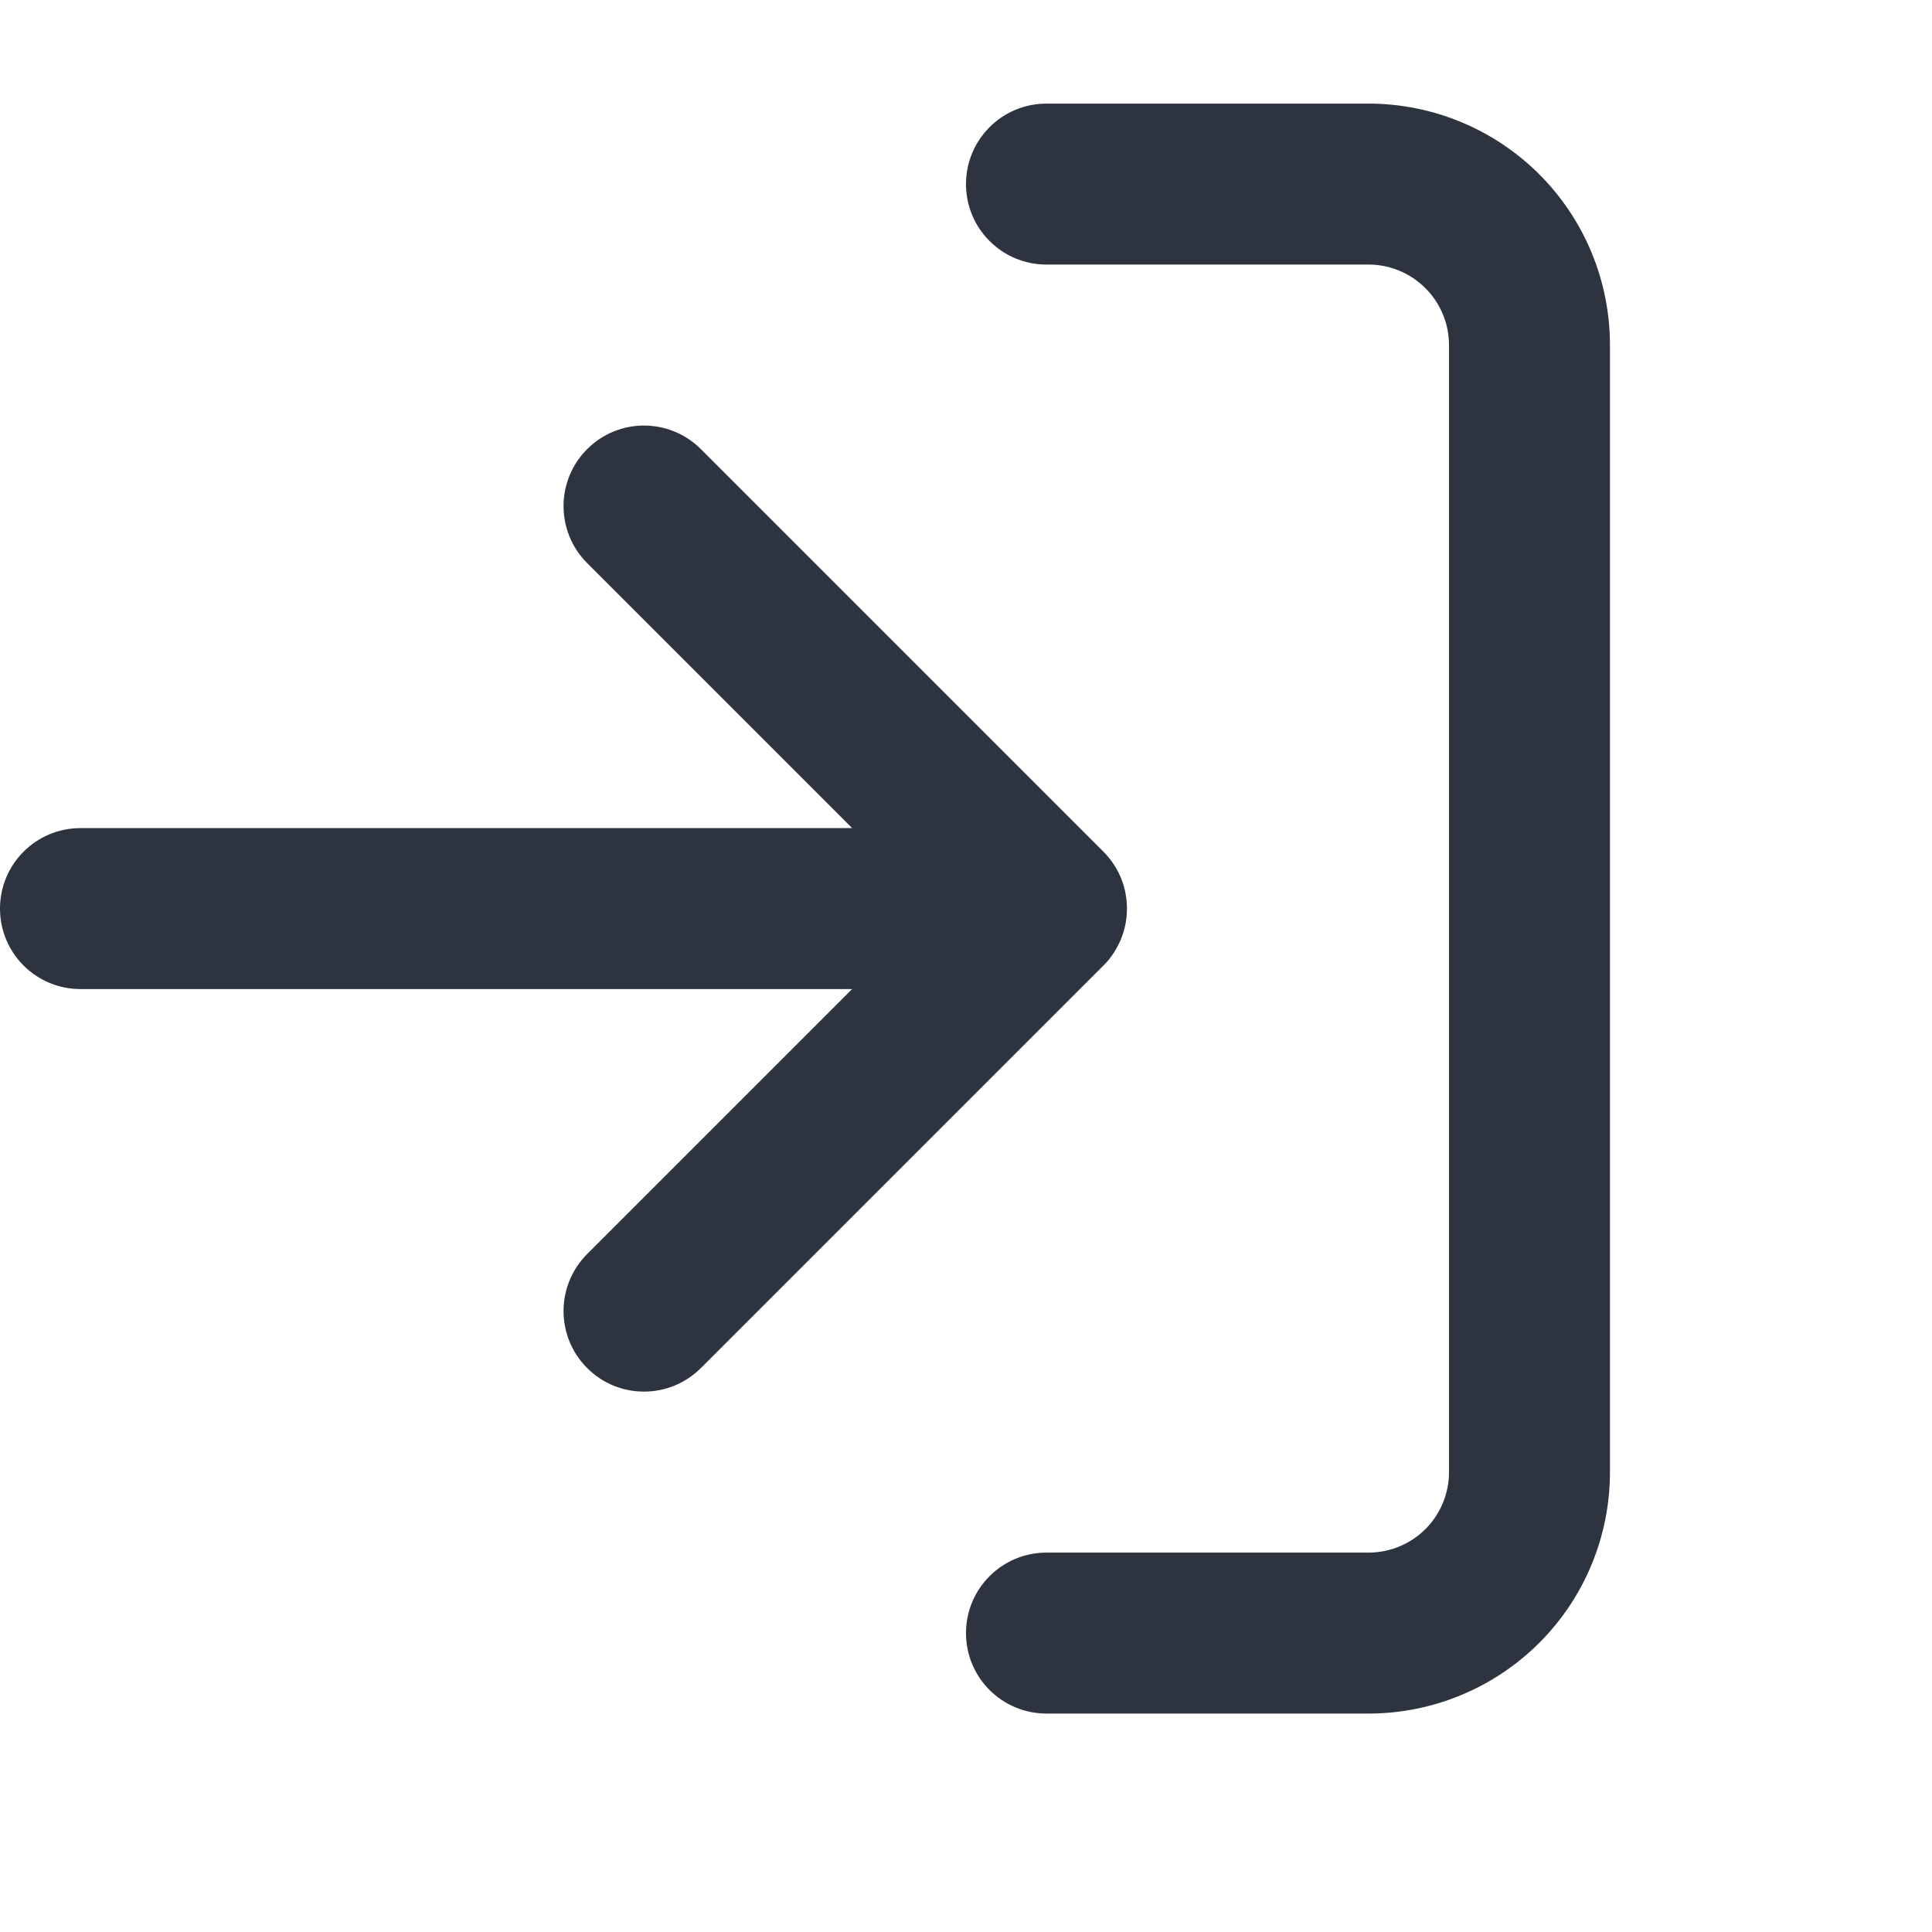
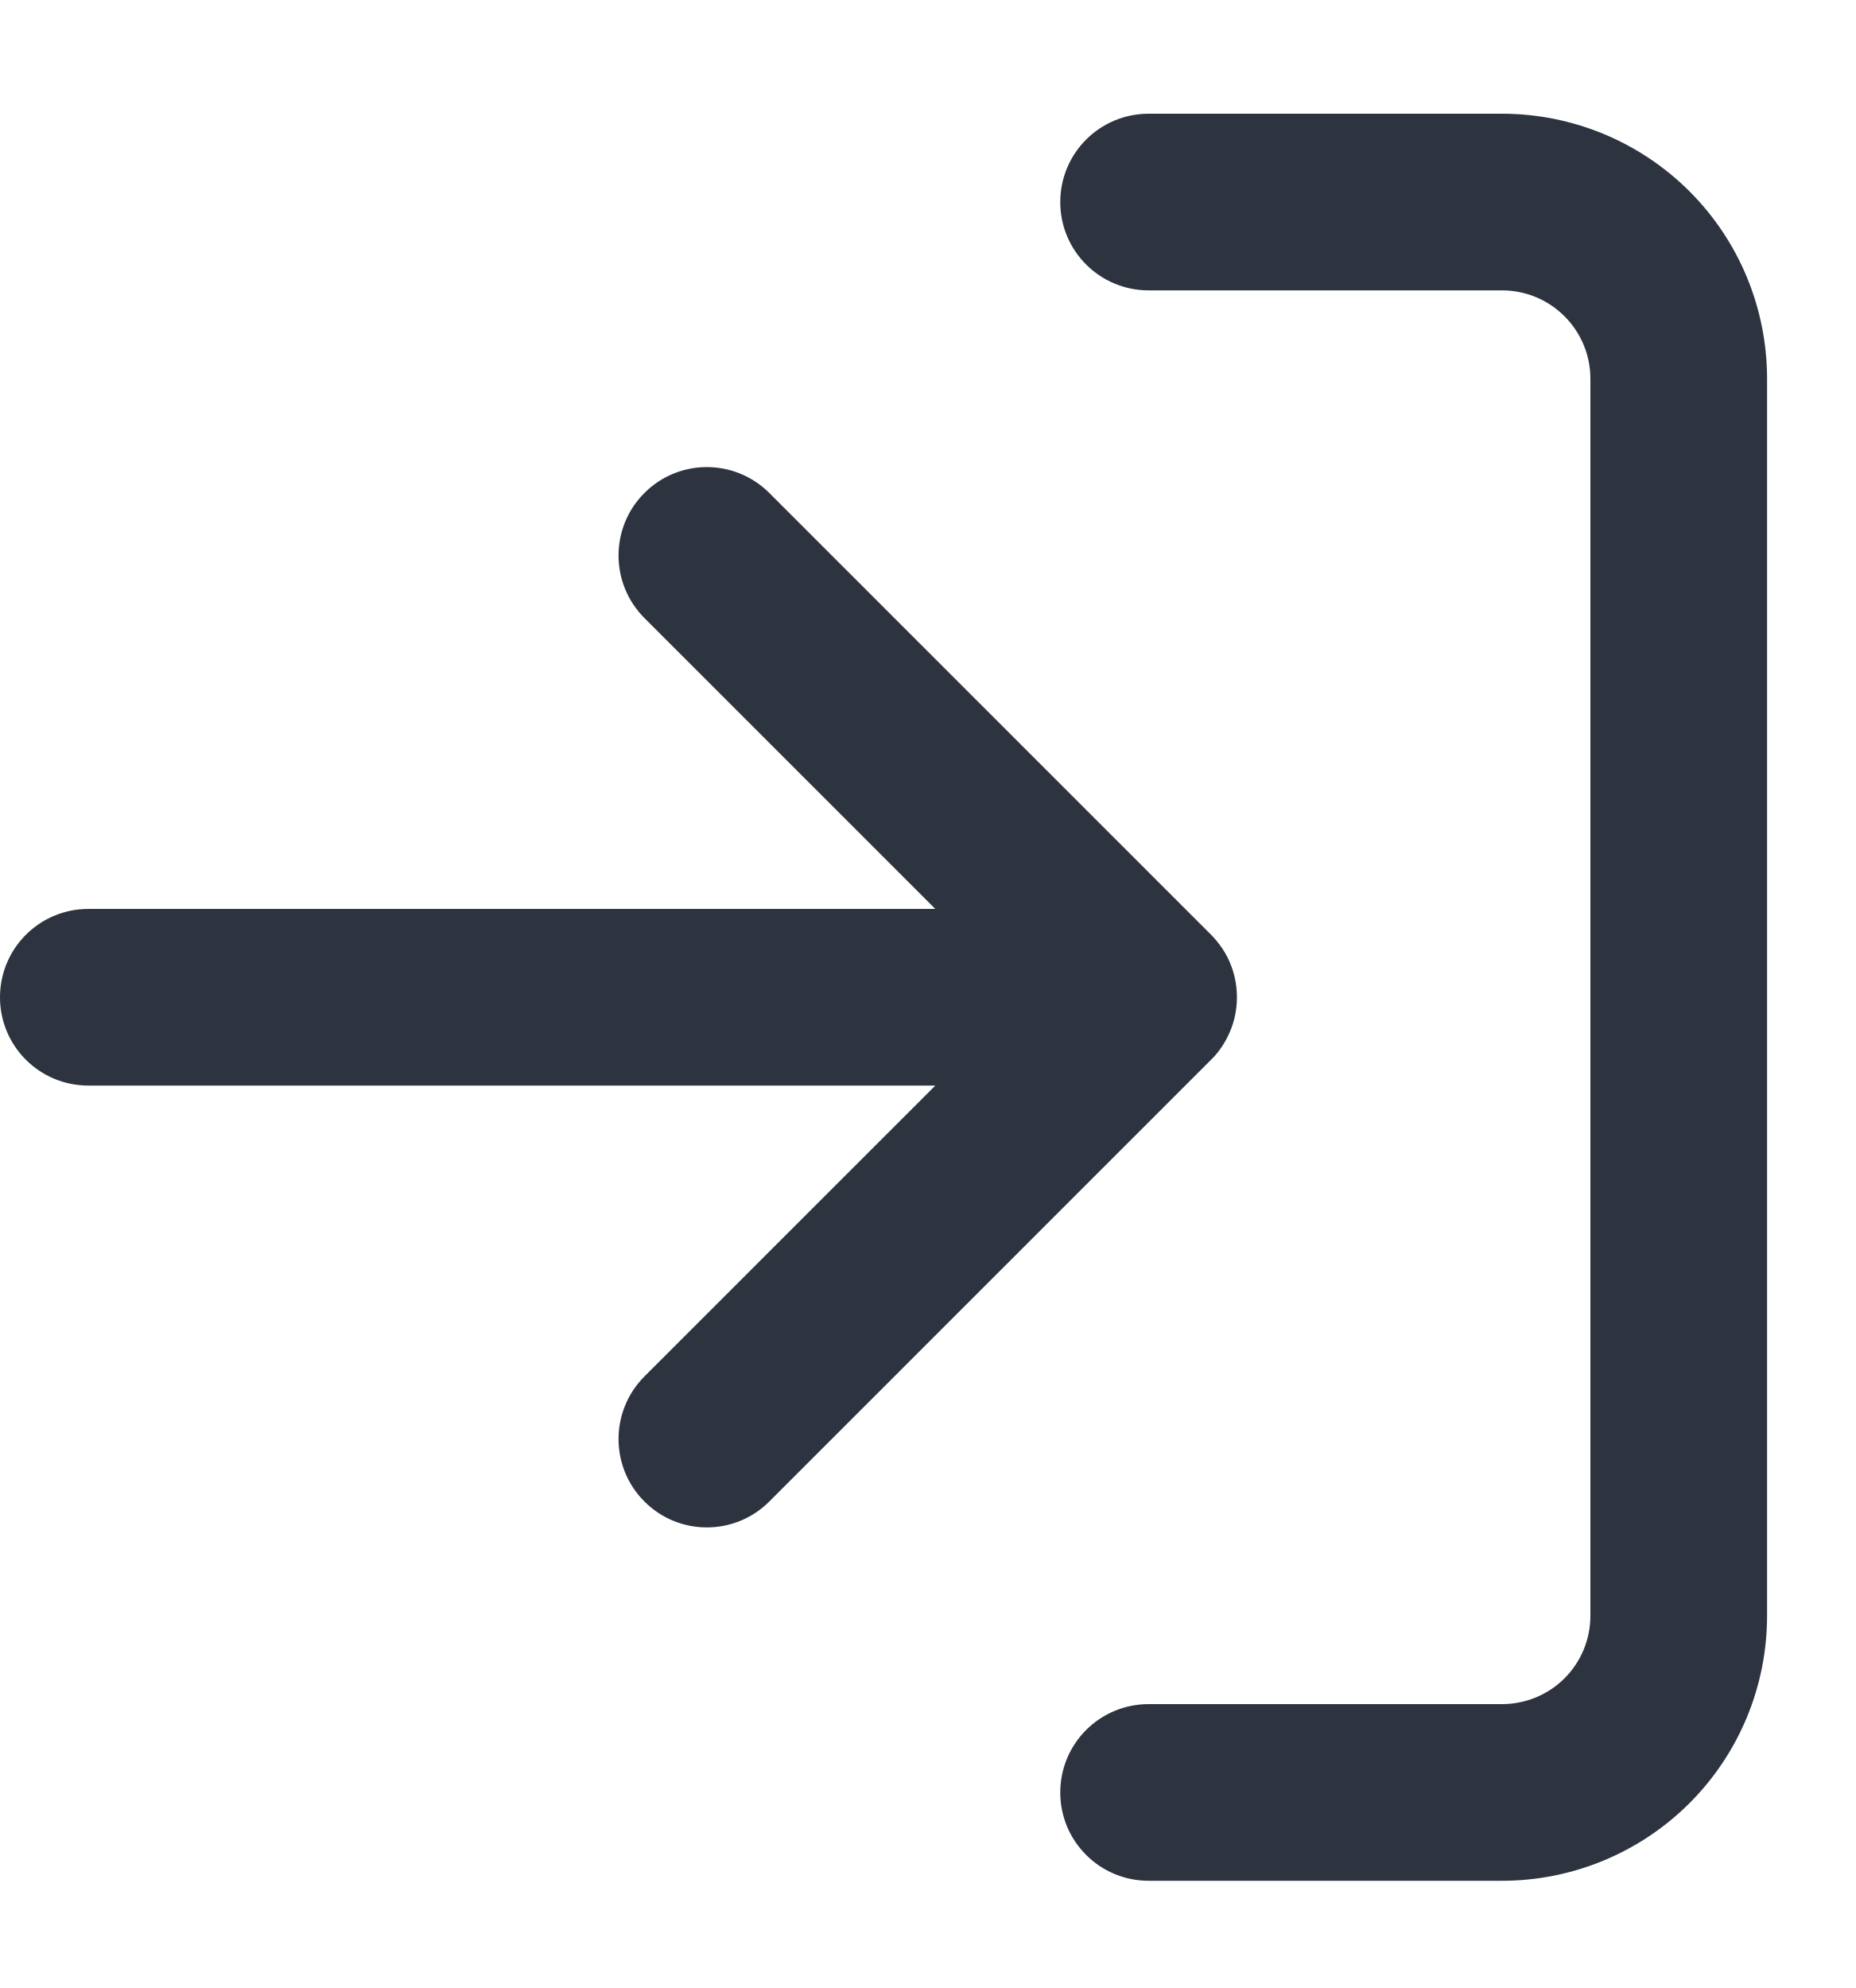
- <svg xmlns="http://www.w3.org/2000/svg" width="16" height="16" viewBox="0 0 16 16" fill="none">
+ <svg xmlns="http://www.w3.org/2000/svg" width="14" height="15" viewBox="0 0 14 15" fill="none">
  <path fill-rule="evenodd" clip-rule="evenodd" d="M8 1.525C8 1.156 8.298 0.858 8.667 0.858H11.333C11.864 0.858 12.373 1.069 12.748 1.444C13.123 1.819 13.333 2.327 13.333 2.858V12.191C13.333 12.722 13.123 13.23 12.748 13.605C12.373 13.98 11.864 14.191 11.333 14.191H8.667C8.298 14.191 8 13.893 8 13.525C8 13.156 8.298 12.858 8.667 12.858H11.333C11.51 12.858 11.68 12.788 11.805 12.663C11.93 12.538 12 12.368 12 12.191V2.858C12 2.681 11.93 2.512 11.805 2.387C11.68 2.261 11.51 2.191 11.333 2.191H8.667C8.298 2.191 8 1.893 8 1.525ZM4.862 3.72C5.122 3.459 5.544 3.459 5.805 3.72L9.134 7.049C9.151 7.066 9.167 7.083 9.182 7.102C9.214 7.141 9.241 7.182 9.263 7.226C9.308 7.316 9.333 7.417 9.333 7.525C9.333 7.633 9.307 7.736 9.261 7.826C9.241 7.866 9.216 7.905 9.188 7.941C9.171 7.962 9.153 7.982 9.134 8L5.805 11.329C5.544 11.59 5.122 11.59 4.862 11.329C4.602 11.069 4.602 10.647 4.862 10.386L7.057 8.191H0.667C0.298 8.191 0 7.893 0 7.525C0 7.156 0.298 6.858 0.667 6.858H7.057L4.862 4.663C4.602 4.402 4.602 3.98 4.862 3.72Z" fill="#2D3440" />
</svg>
